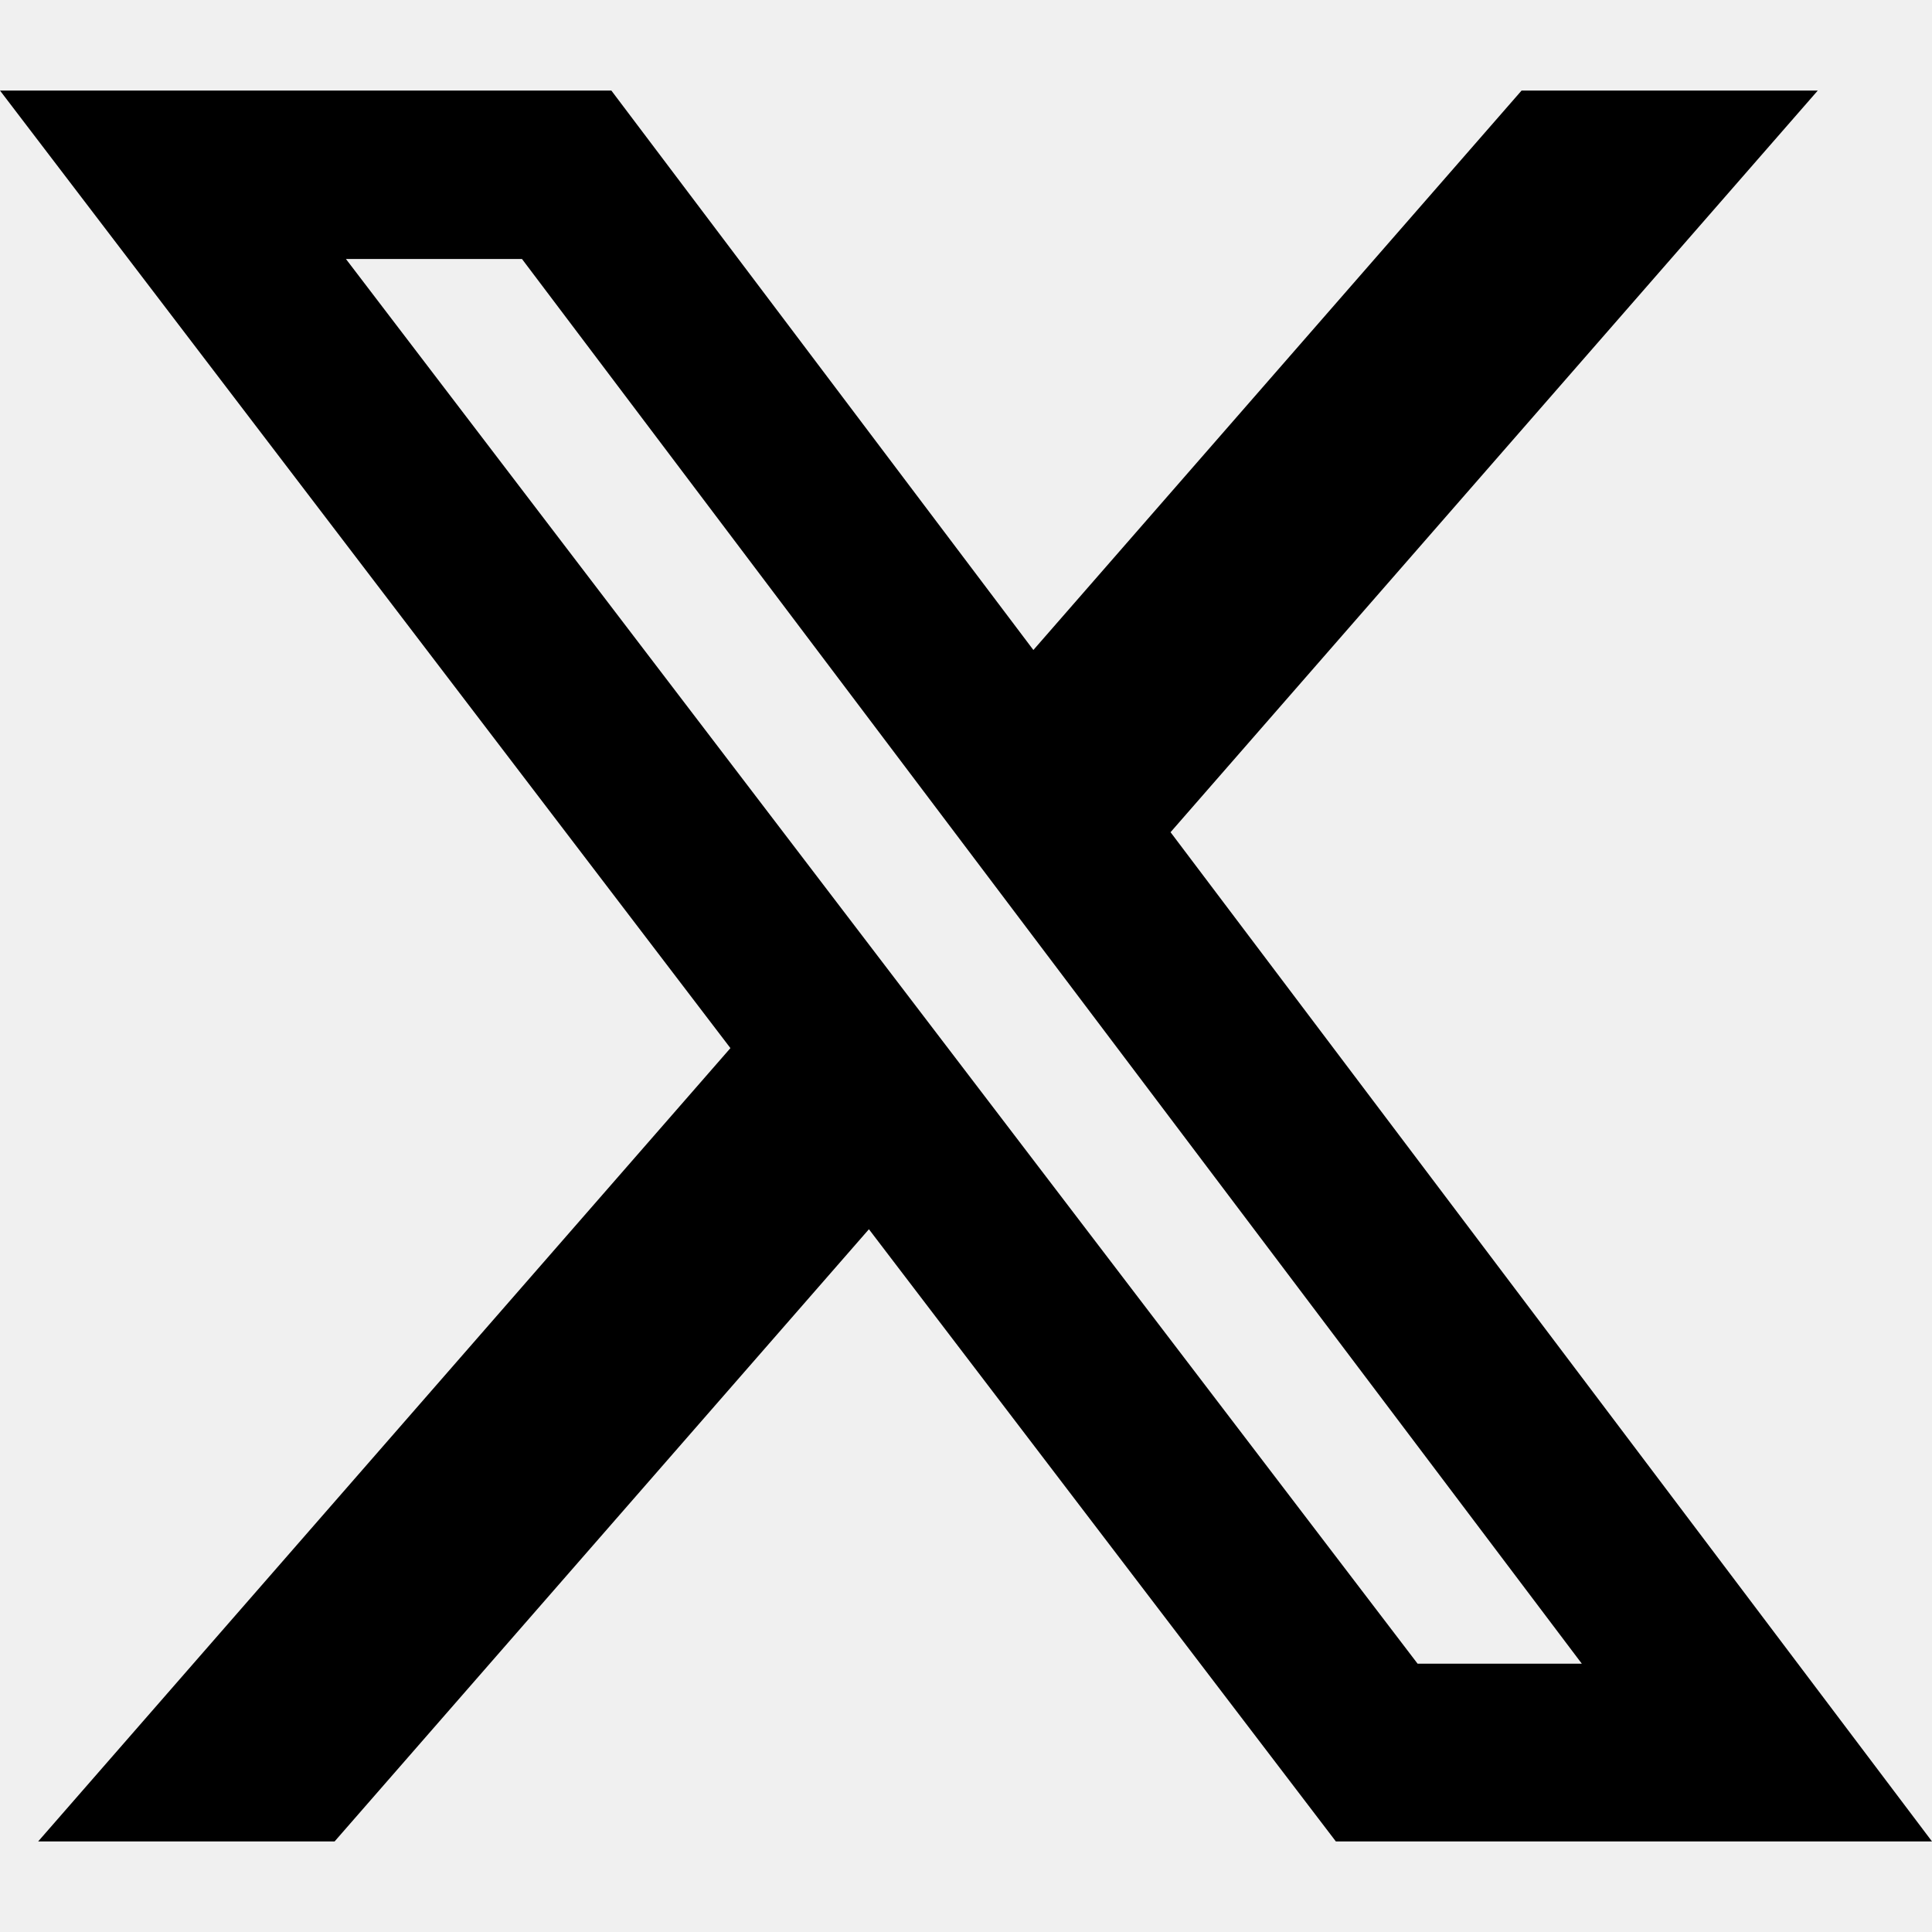
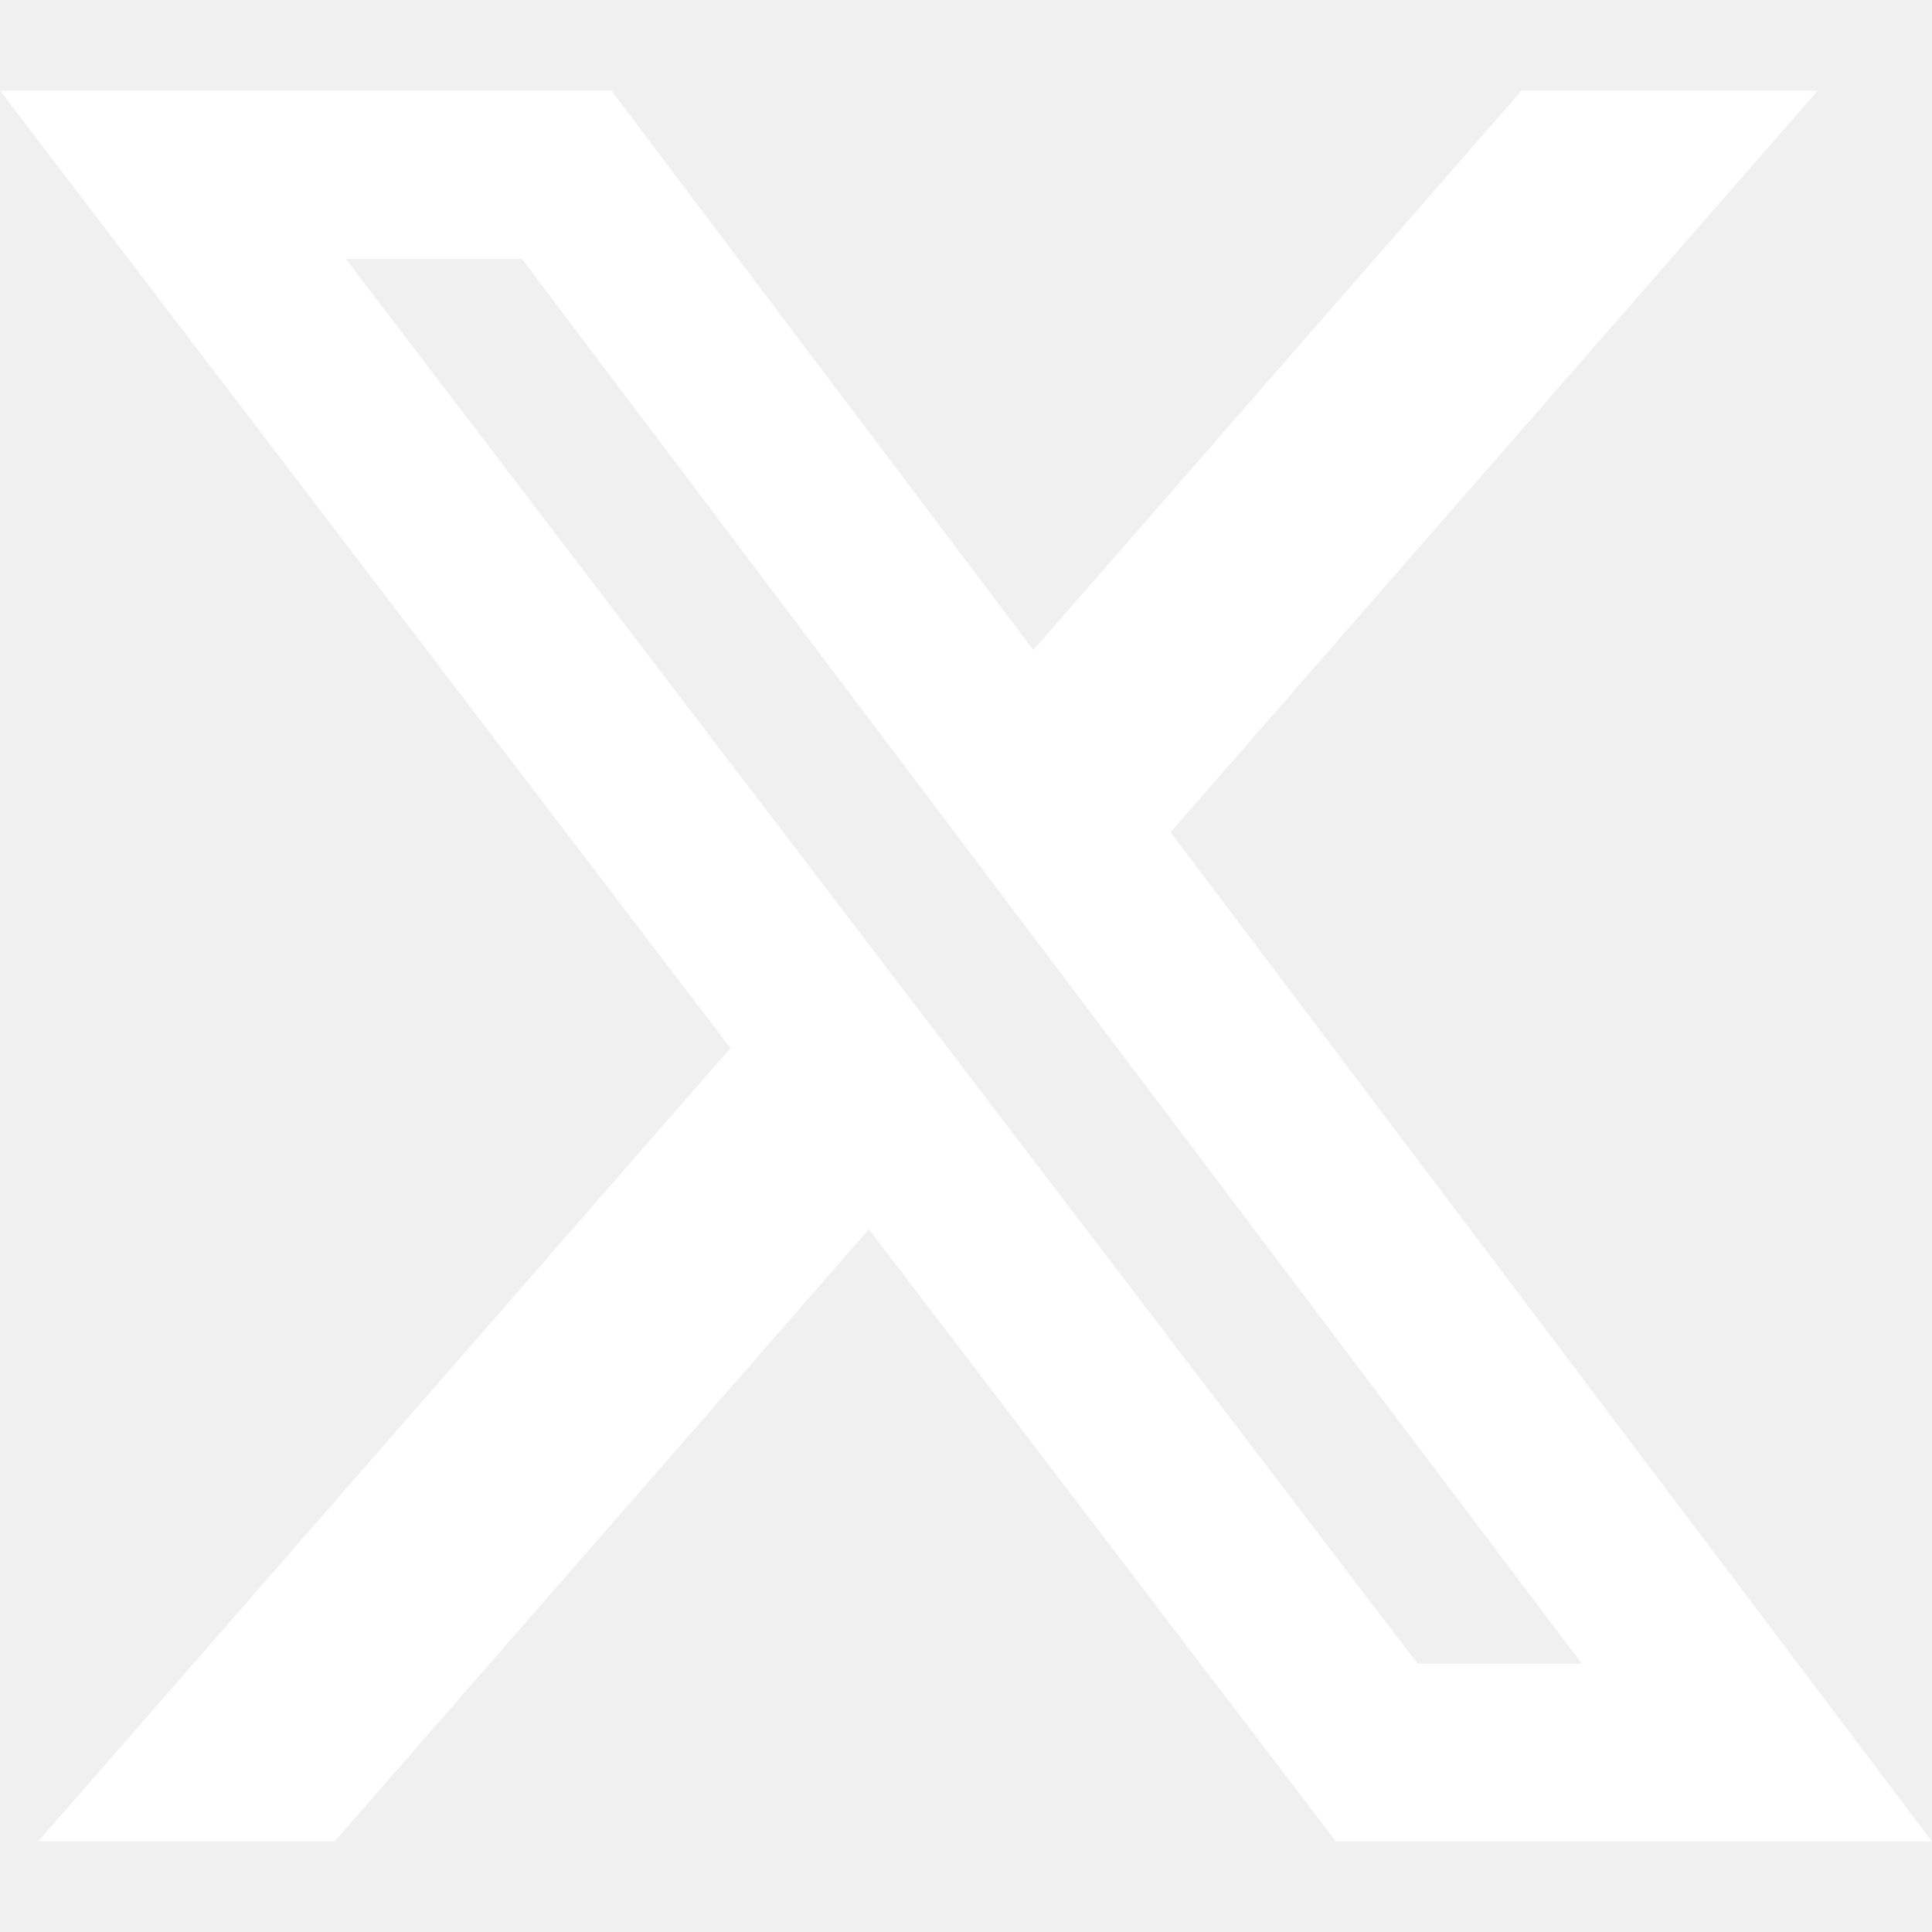
- <svg xmlns="http://www.w3.org/2000/svg" width="16" height="16" fill="currentColor" class="bi bi-twitter-x" viewBox="0 0 16 16">
+ <svg xmlns="http://www.w3.org/2000/svg" width="30" height="30" fill="#fff" class="bi bi-twitter-x" viewBox="0 0 16 16">
  <path d="M12.6.75h2.454l-5.36 6.142L16 15.25h-4.937l-3.867-5.07-4.425 5.07H.316l5.733-6.57L0 .75h5.063l3.495 4.633L12.601.75Zm-.86 13.028h1.36L4.323 2.145H2.865z" />
</svg>
